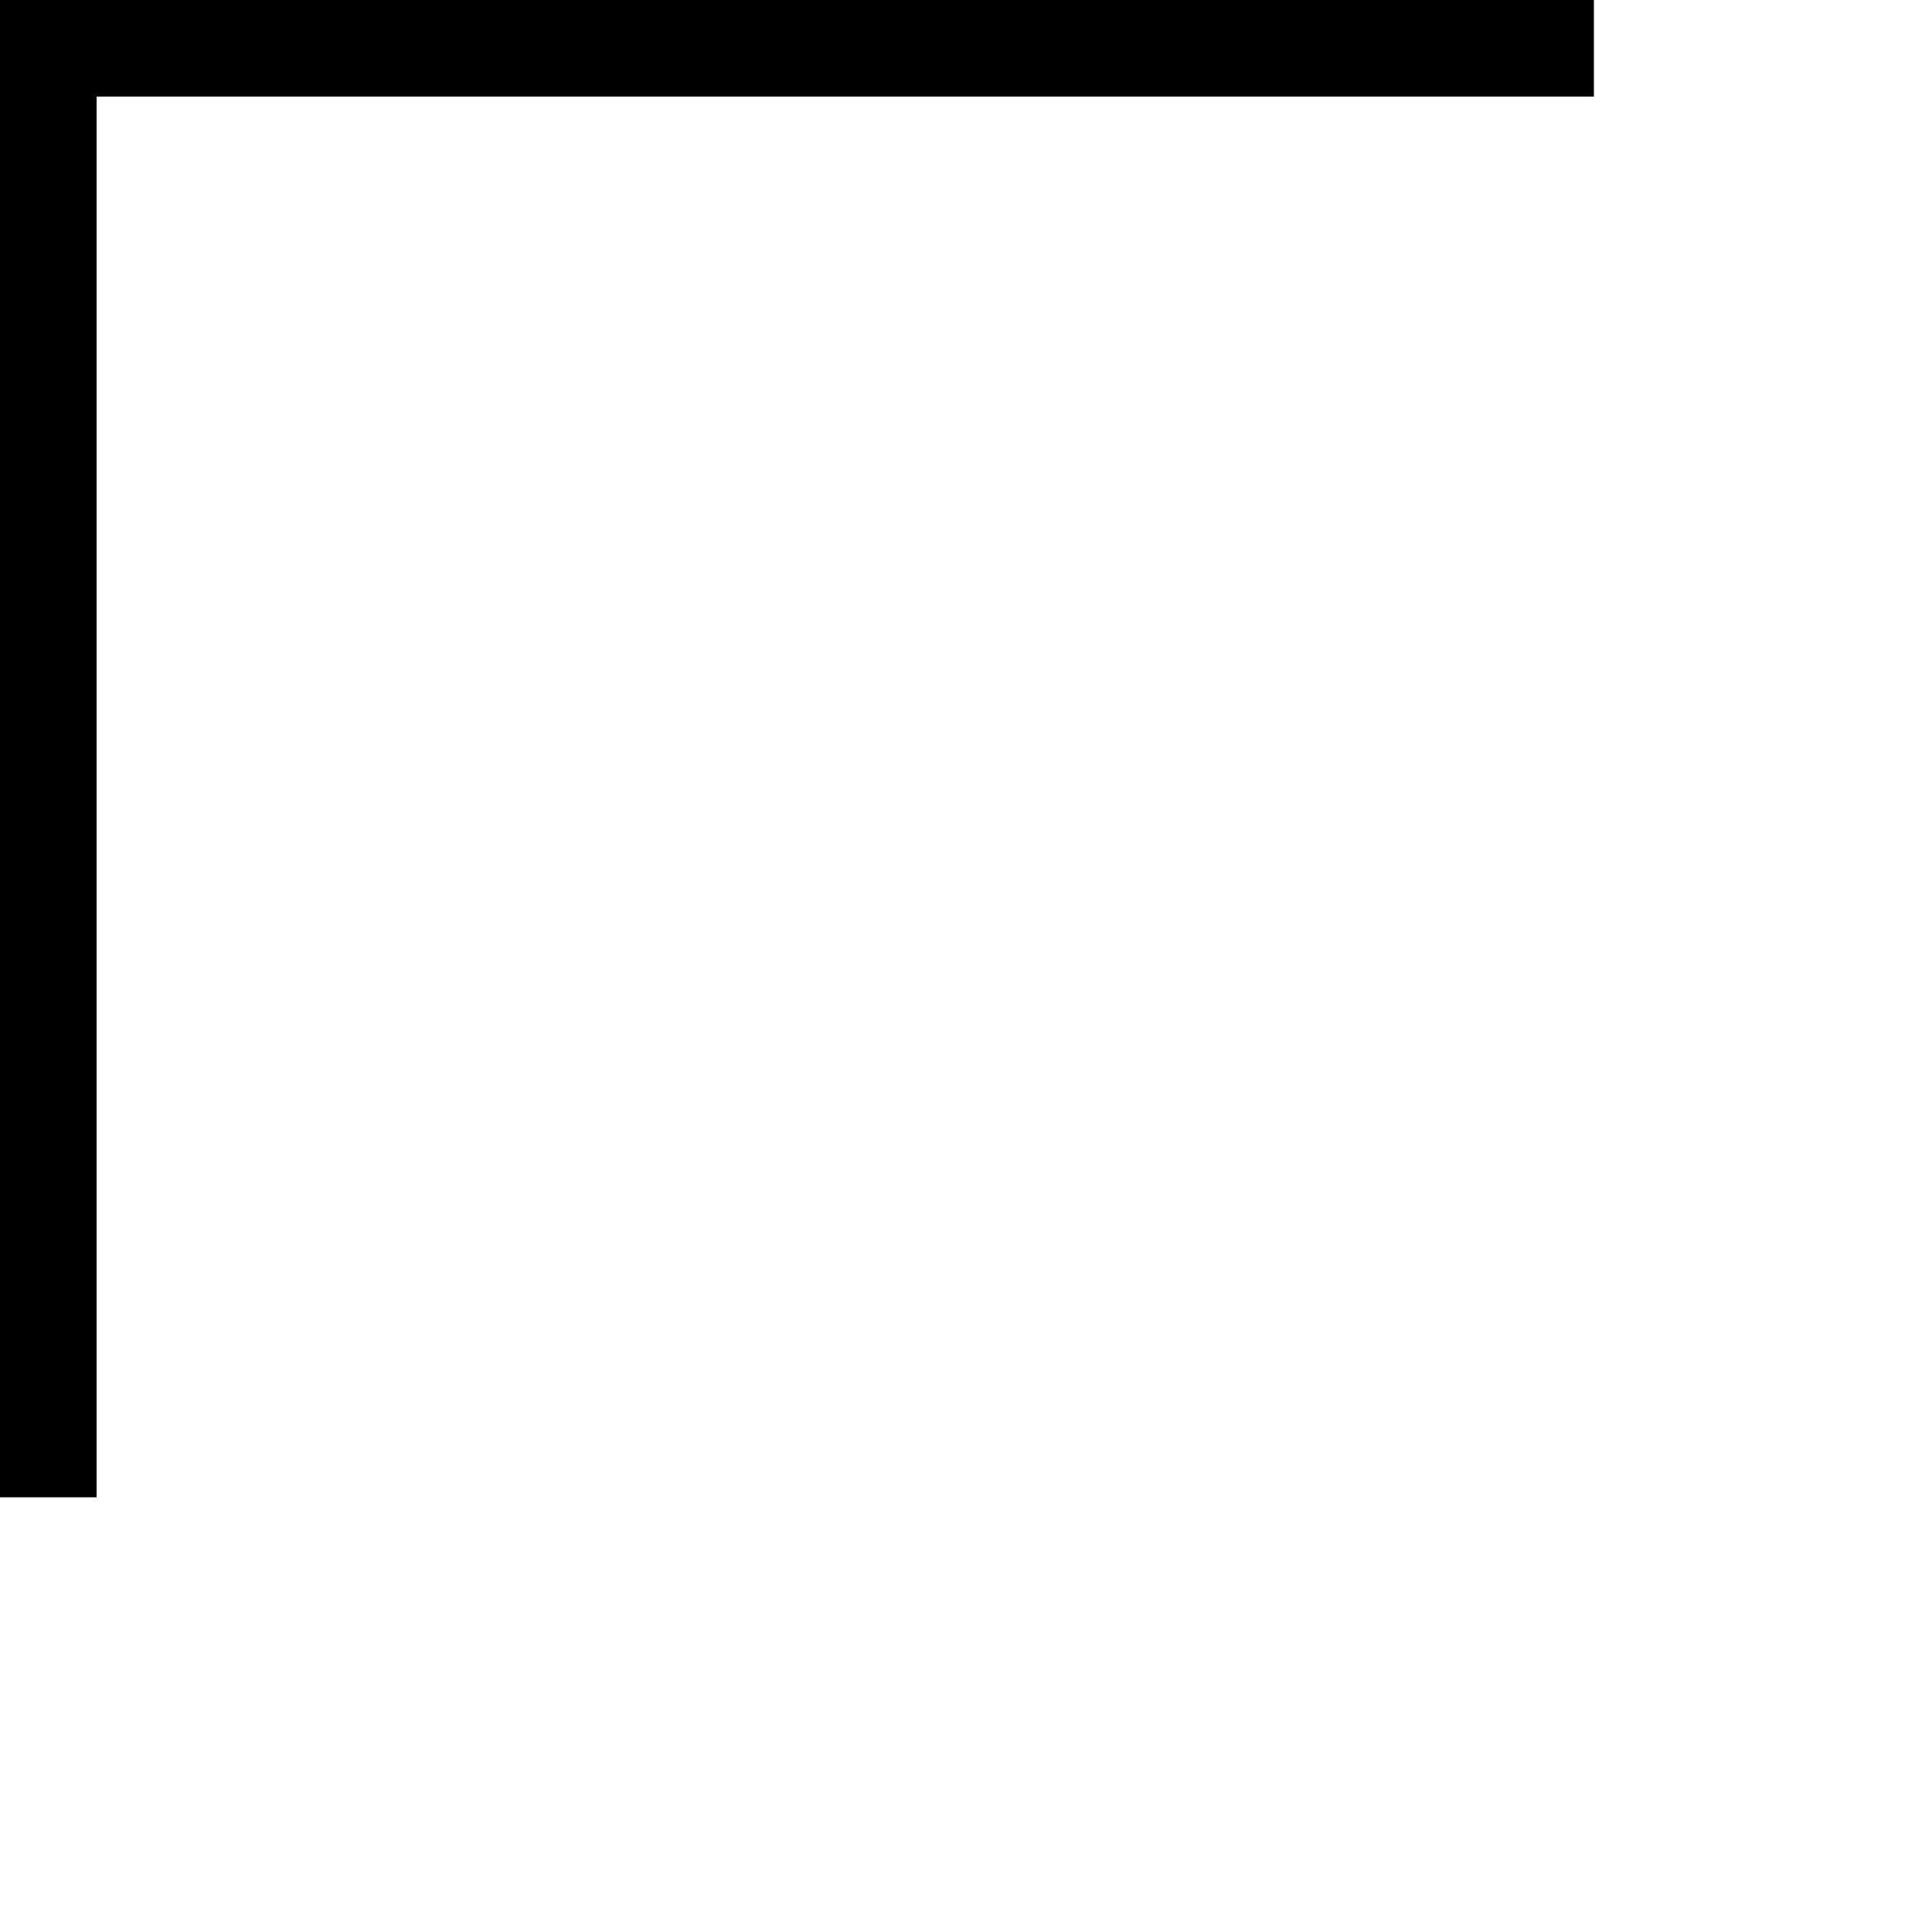
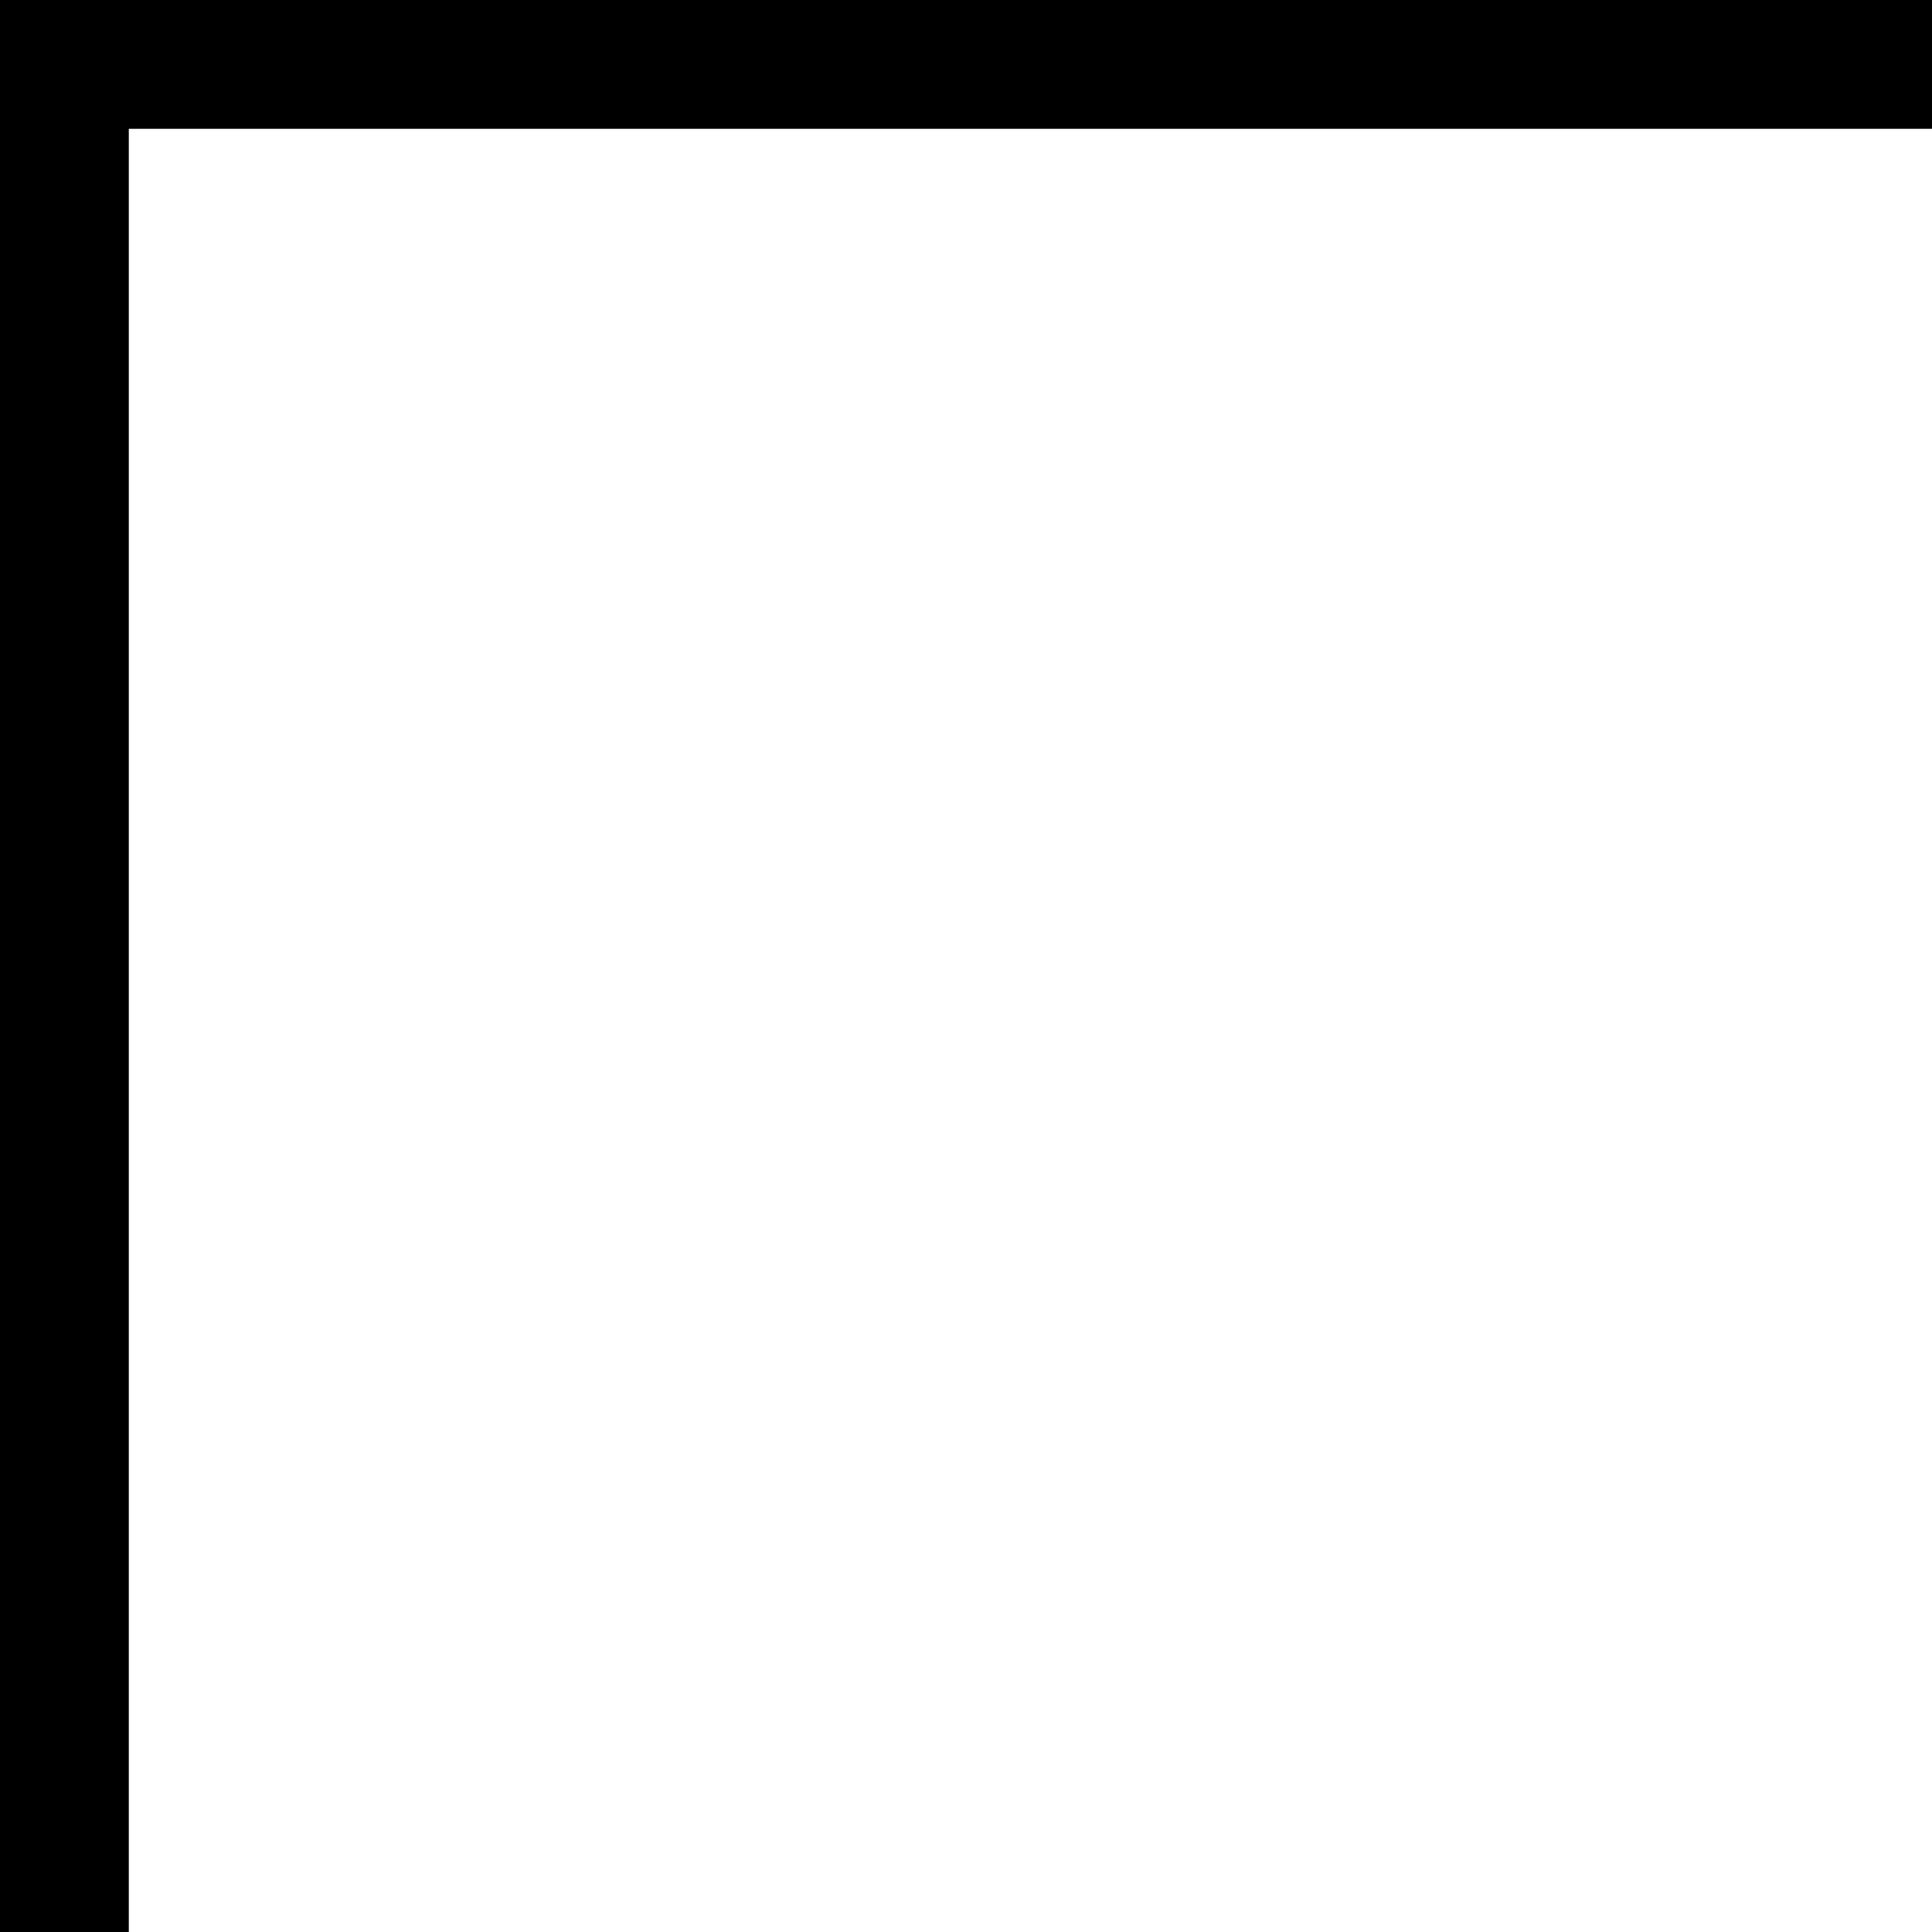
- <svg xmlns="http://www.w3.org/2000/svg" width="20" height="20" viewBox="0 0 20 20" fill="none">
-   <rect x="0.25" y="0.25" width="0.5" height="15" stroke="currentColor" stroke-width="0.5" />
-   <rect x="1.25" y="0.75" width="0.5" height="15" transform="rotate(-90 1.25 0.75)" stroke="currentColor" stroke-width="0.5" />
+ <svg xmlns="http://www.w3.org/2000/svg" width="15" height="15" viewBox="0 0 15 15" fill="none">
+   <rect x="15" y="1" width="15" height="1" transform="rotate(-180 15 1)" fill="currentColor" />
+   <rect x="6.55671e-07" y="15" width="15" height="1" transform="rotate(-90 6.55671e-07 15)" fill="currentColor" />
</svg>
